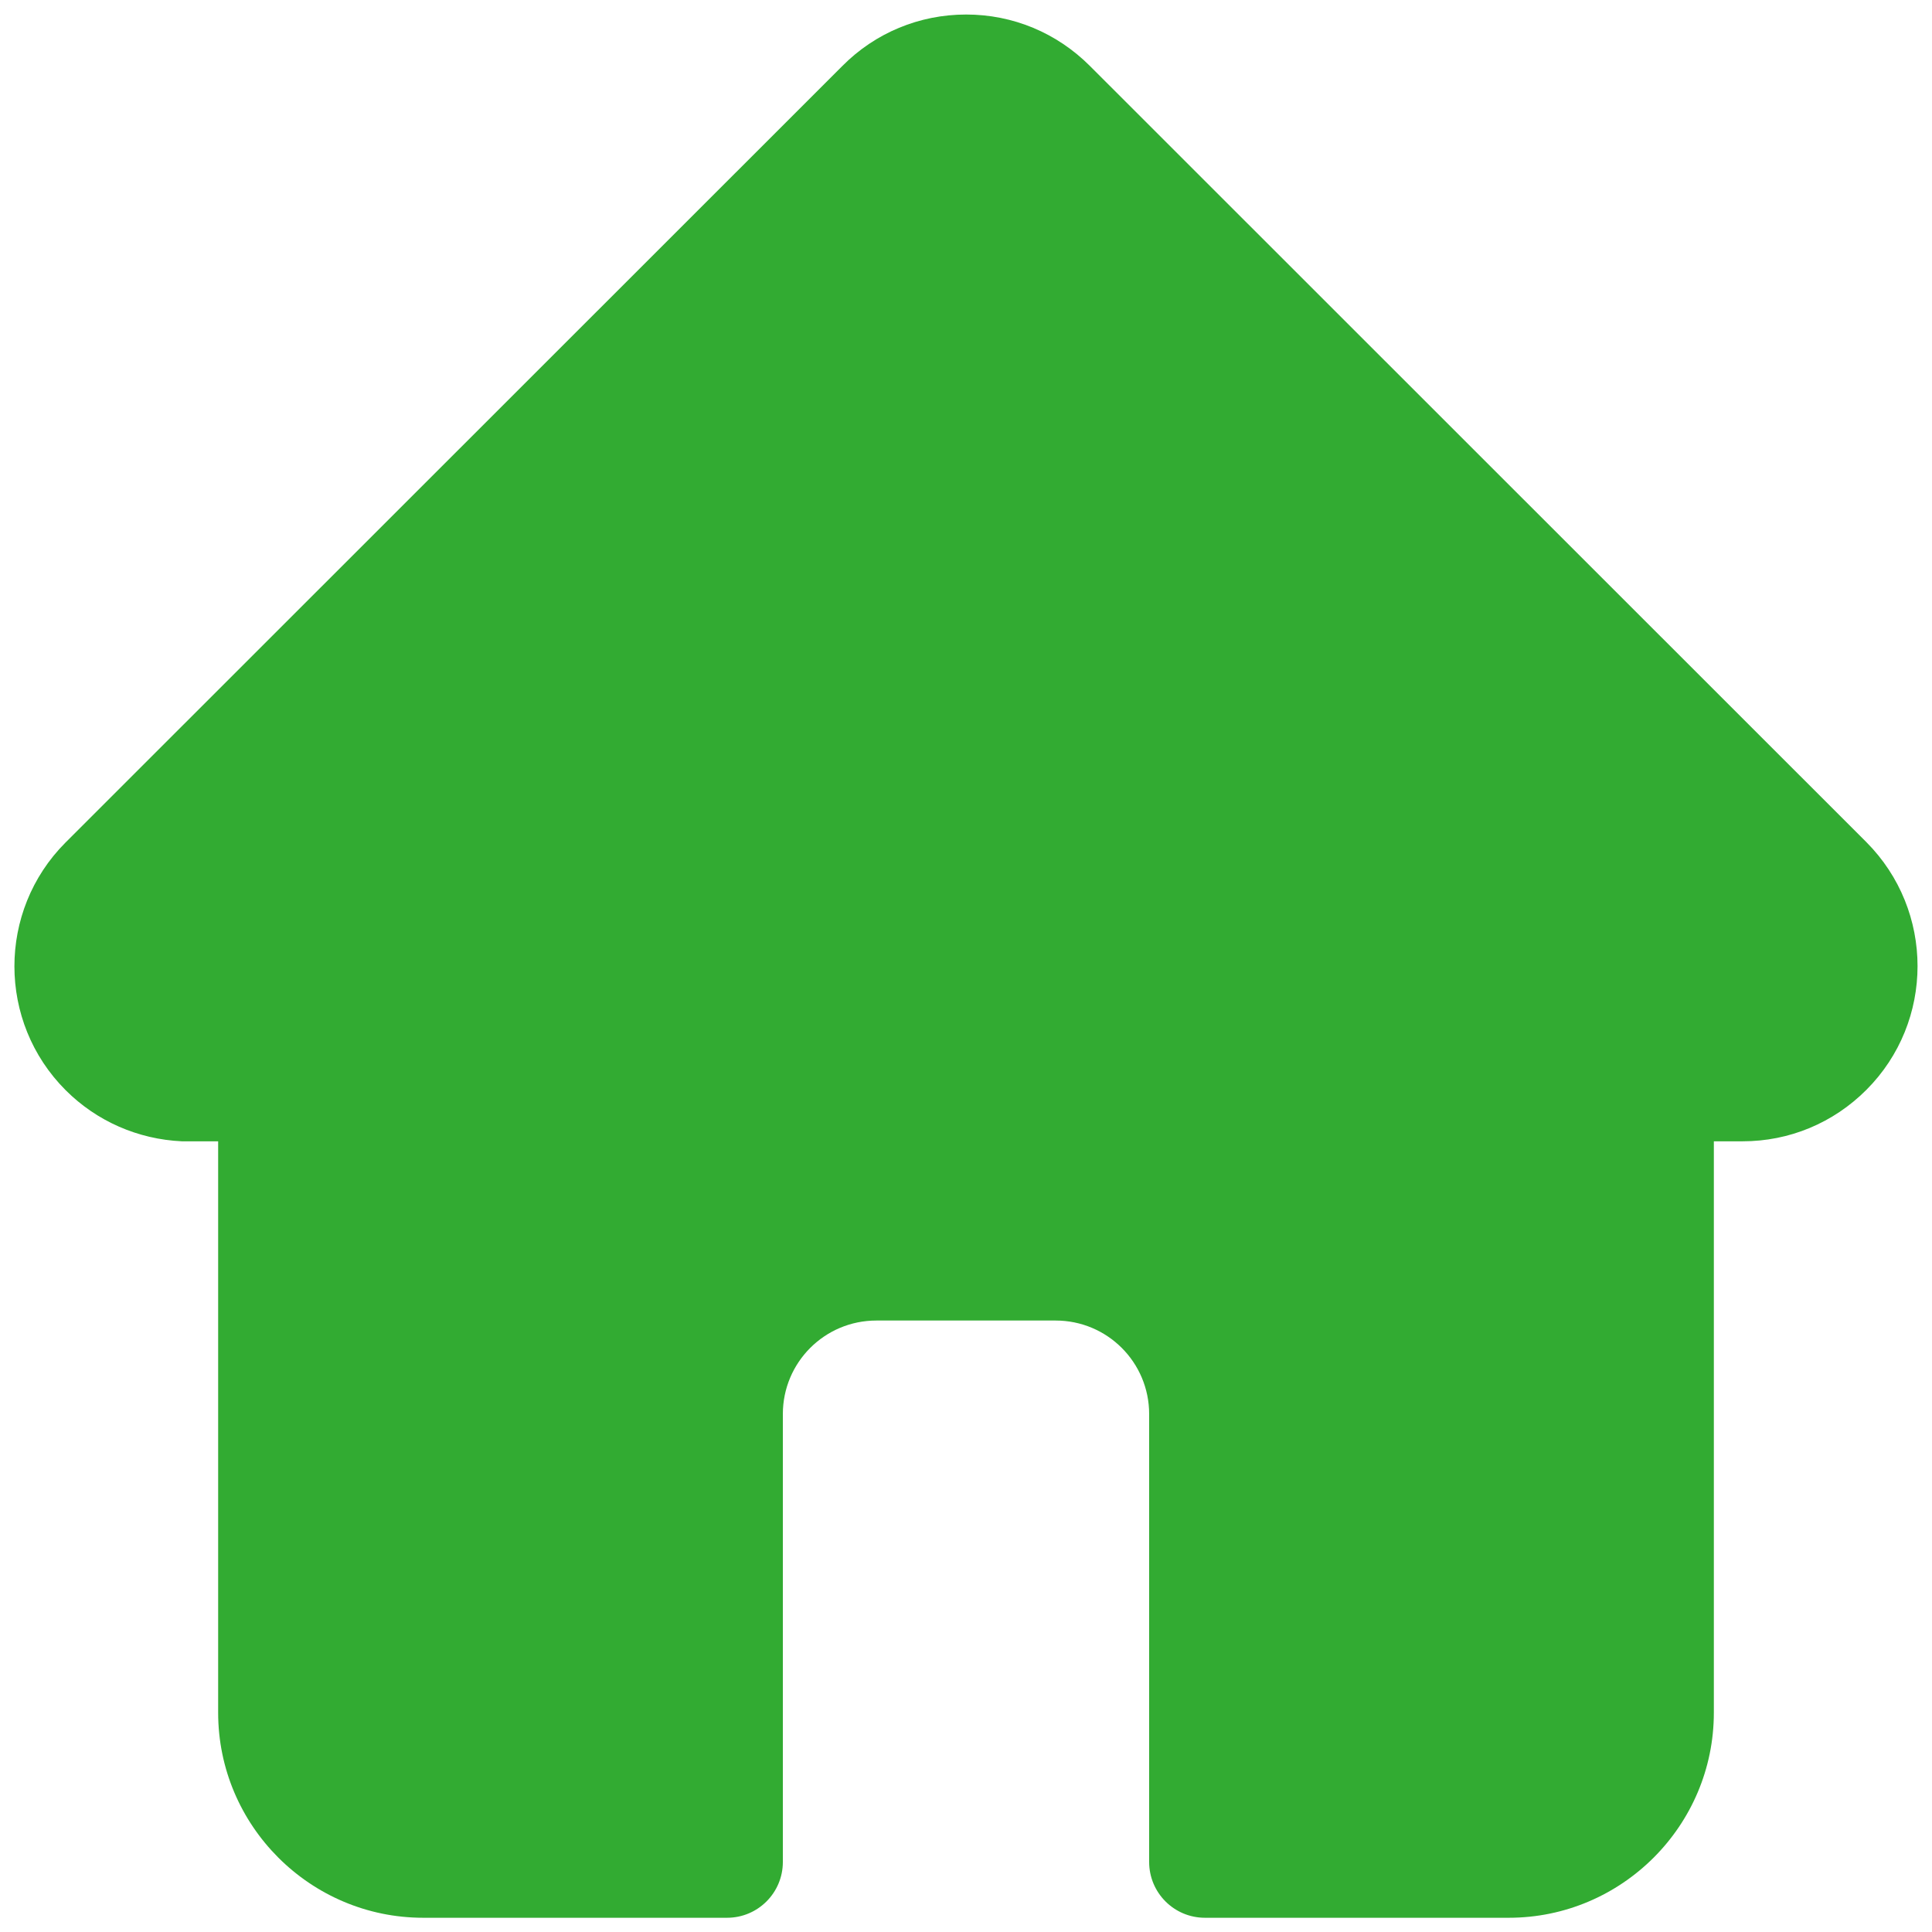
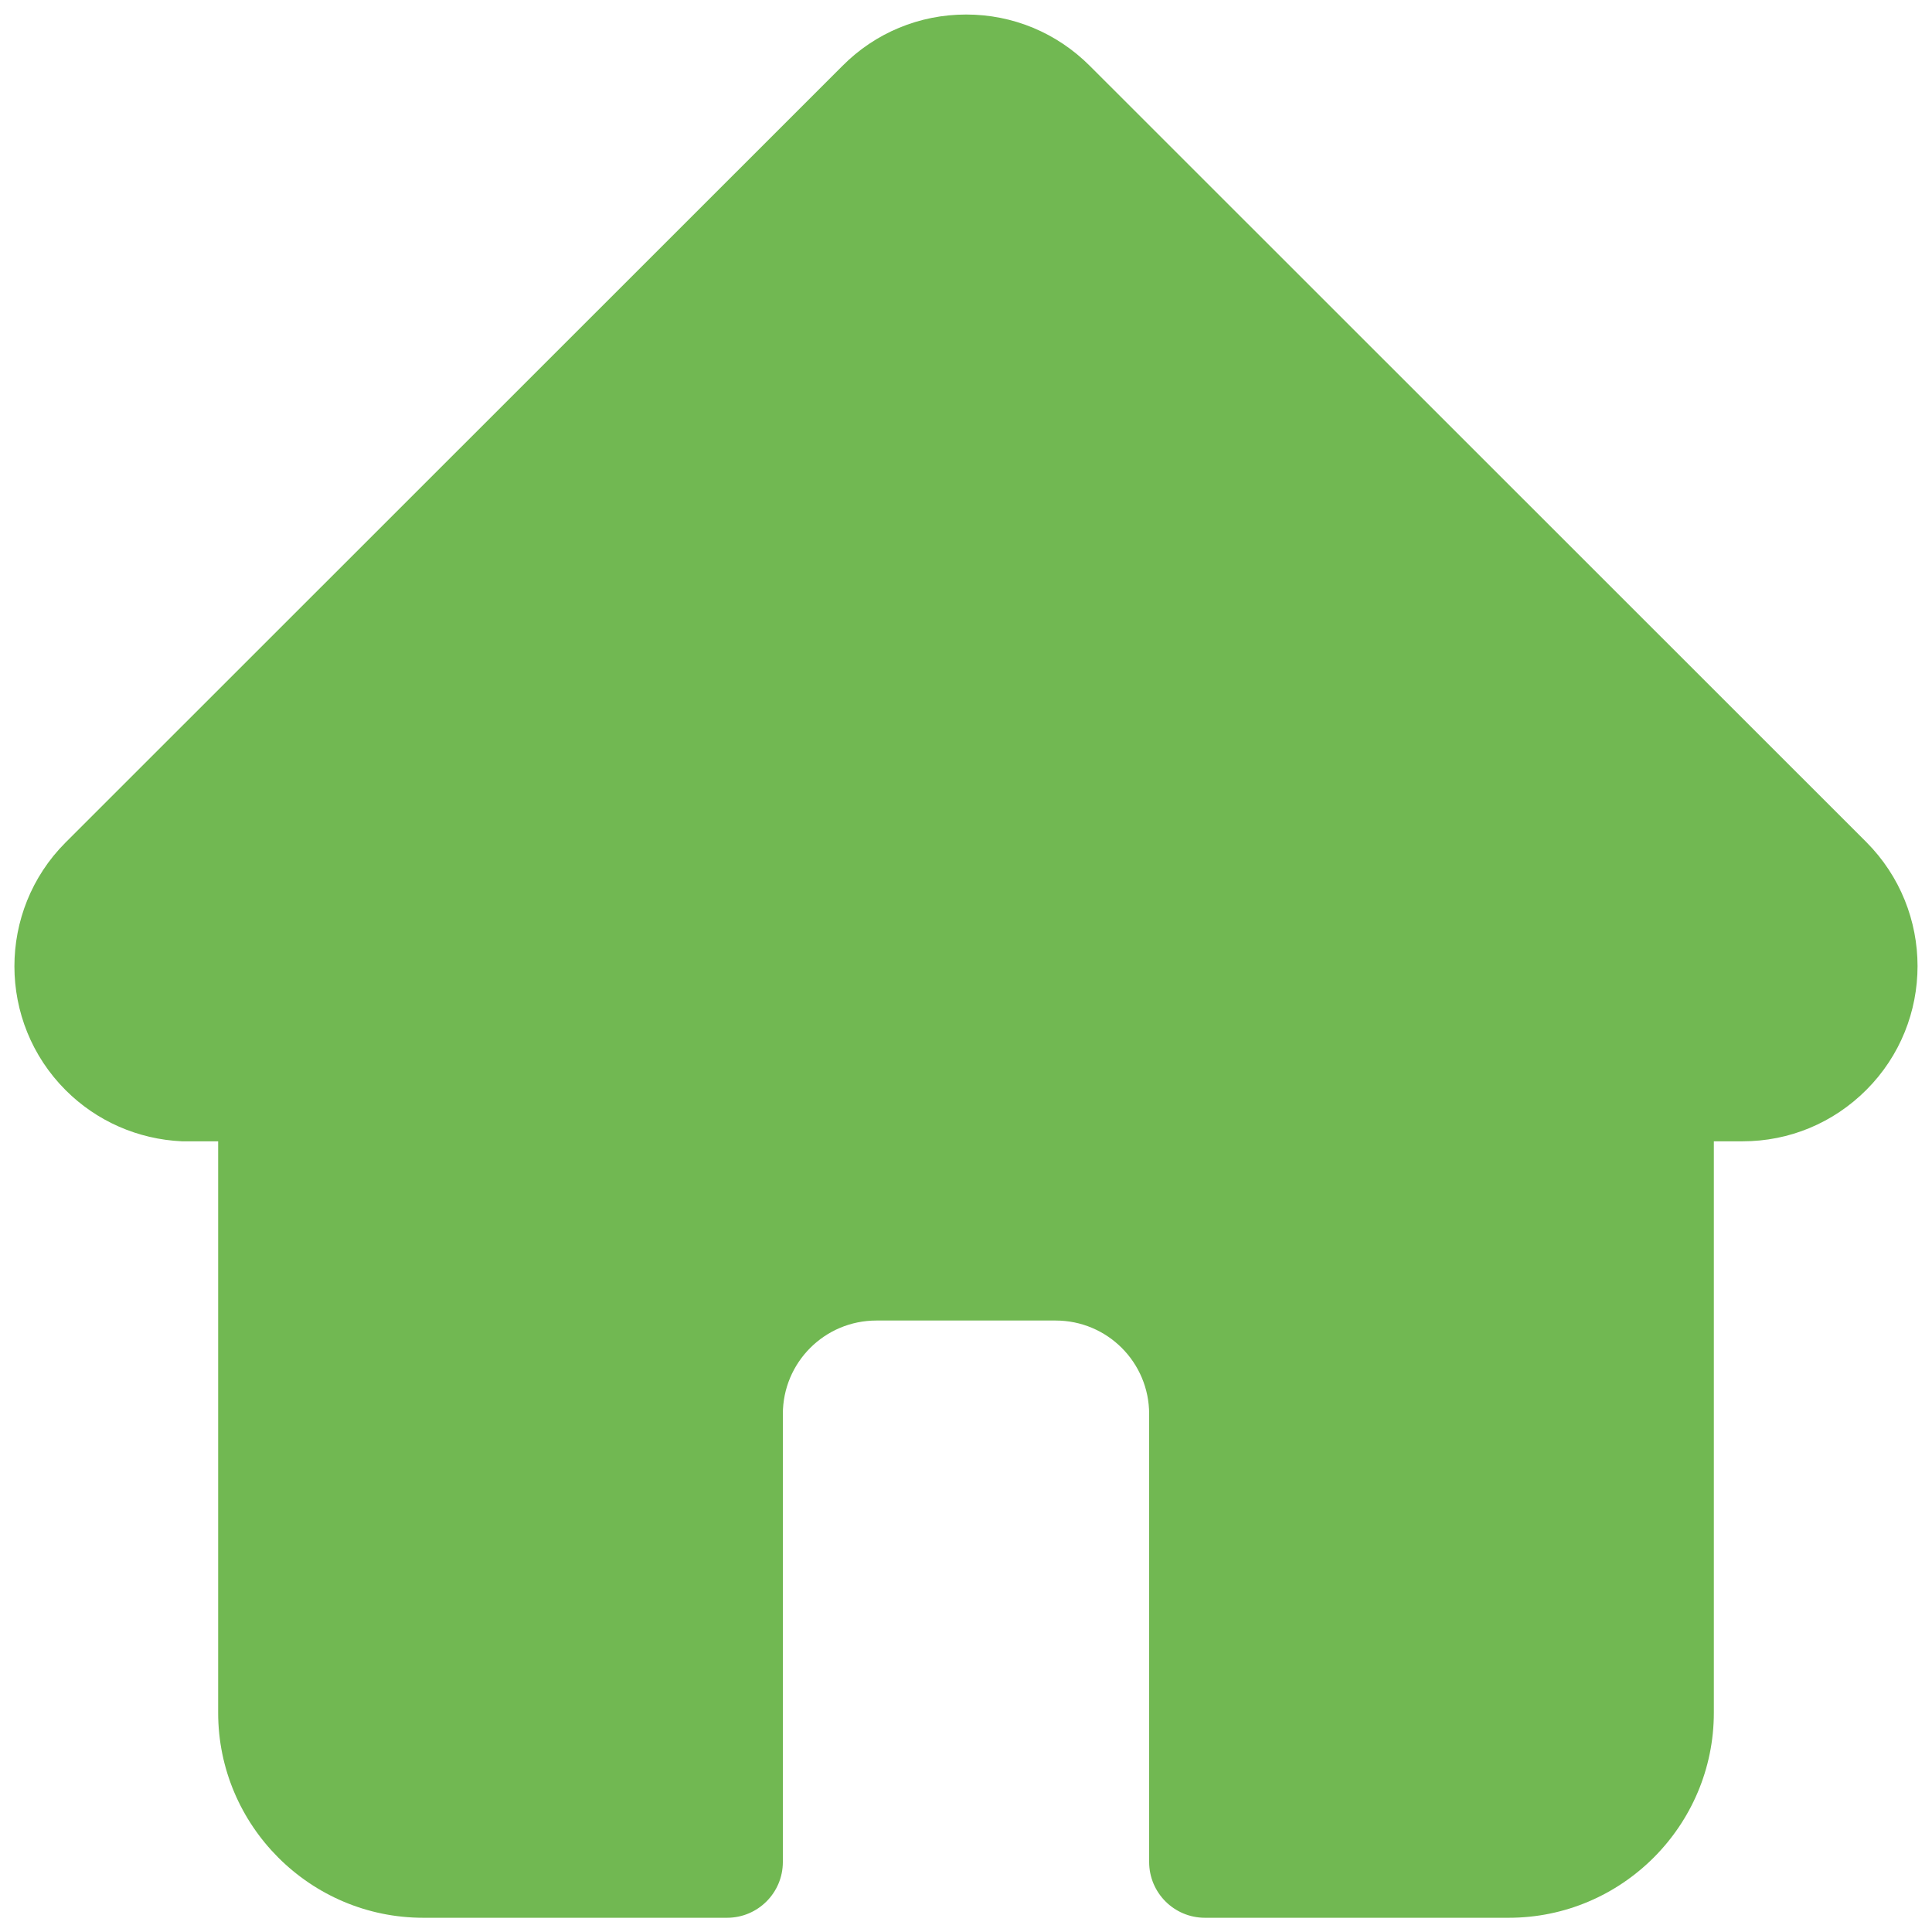
<svg xmlns="http://www.w3.org/2000/svg" id="Livello_2" data-name="Livello 2" viewBox="0 0 66.5 66.51">
  <defs>
    <style>
      .cls-1 {
-         fill: #32ab32;
+         fill: #71b852;
        stroke: none;
-         stroke-miterlimit: 0;
+         stroke-miterlimit: 0  ;
      }
    </style>
  </defs>
  <g id="Livello_1-2" data-name="Livello 1">
    <path class="cls-1" d="M64.25,28.99s0,0,0,0L37.52,2.27c-1.14-1.14-2.65-1.77-4.26-1.77s-3.13,.63-4.26,1.77L2.28,28.98s-.02,.02-.03,.03c-2.34,2.35-2.34,6.17,.01,8.52,1.07,1.07,2.49,1.69,4,1.76,.06,0,.12,0,.19,0h1.06v19.67c0,3.89,3.17,7.06,7.06,7.06h10.46c1.06,0,1.92-.86,1.92-1.92v-15.42c0-1.78,1.44-3.22,3.22-3.22h6.17c1.78,0,3.22,1.44,3.22,3.22v15.42c0,1.06,.86,1.92,1.92,1.92h10.46c3.89,0,7.06-3.17,7.06-7.06v-19.67h.99c1.61,0,3.12-.63,4.26-1.77,2.35-2.35,2.35-6.17,0-8.53Z" />
  </g>
</svg>
